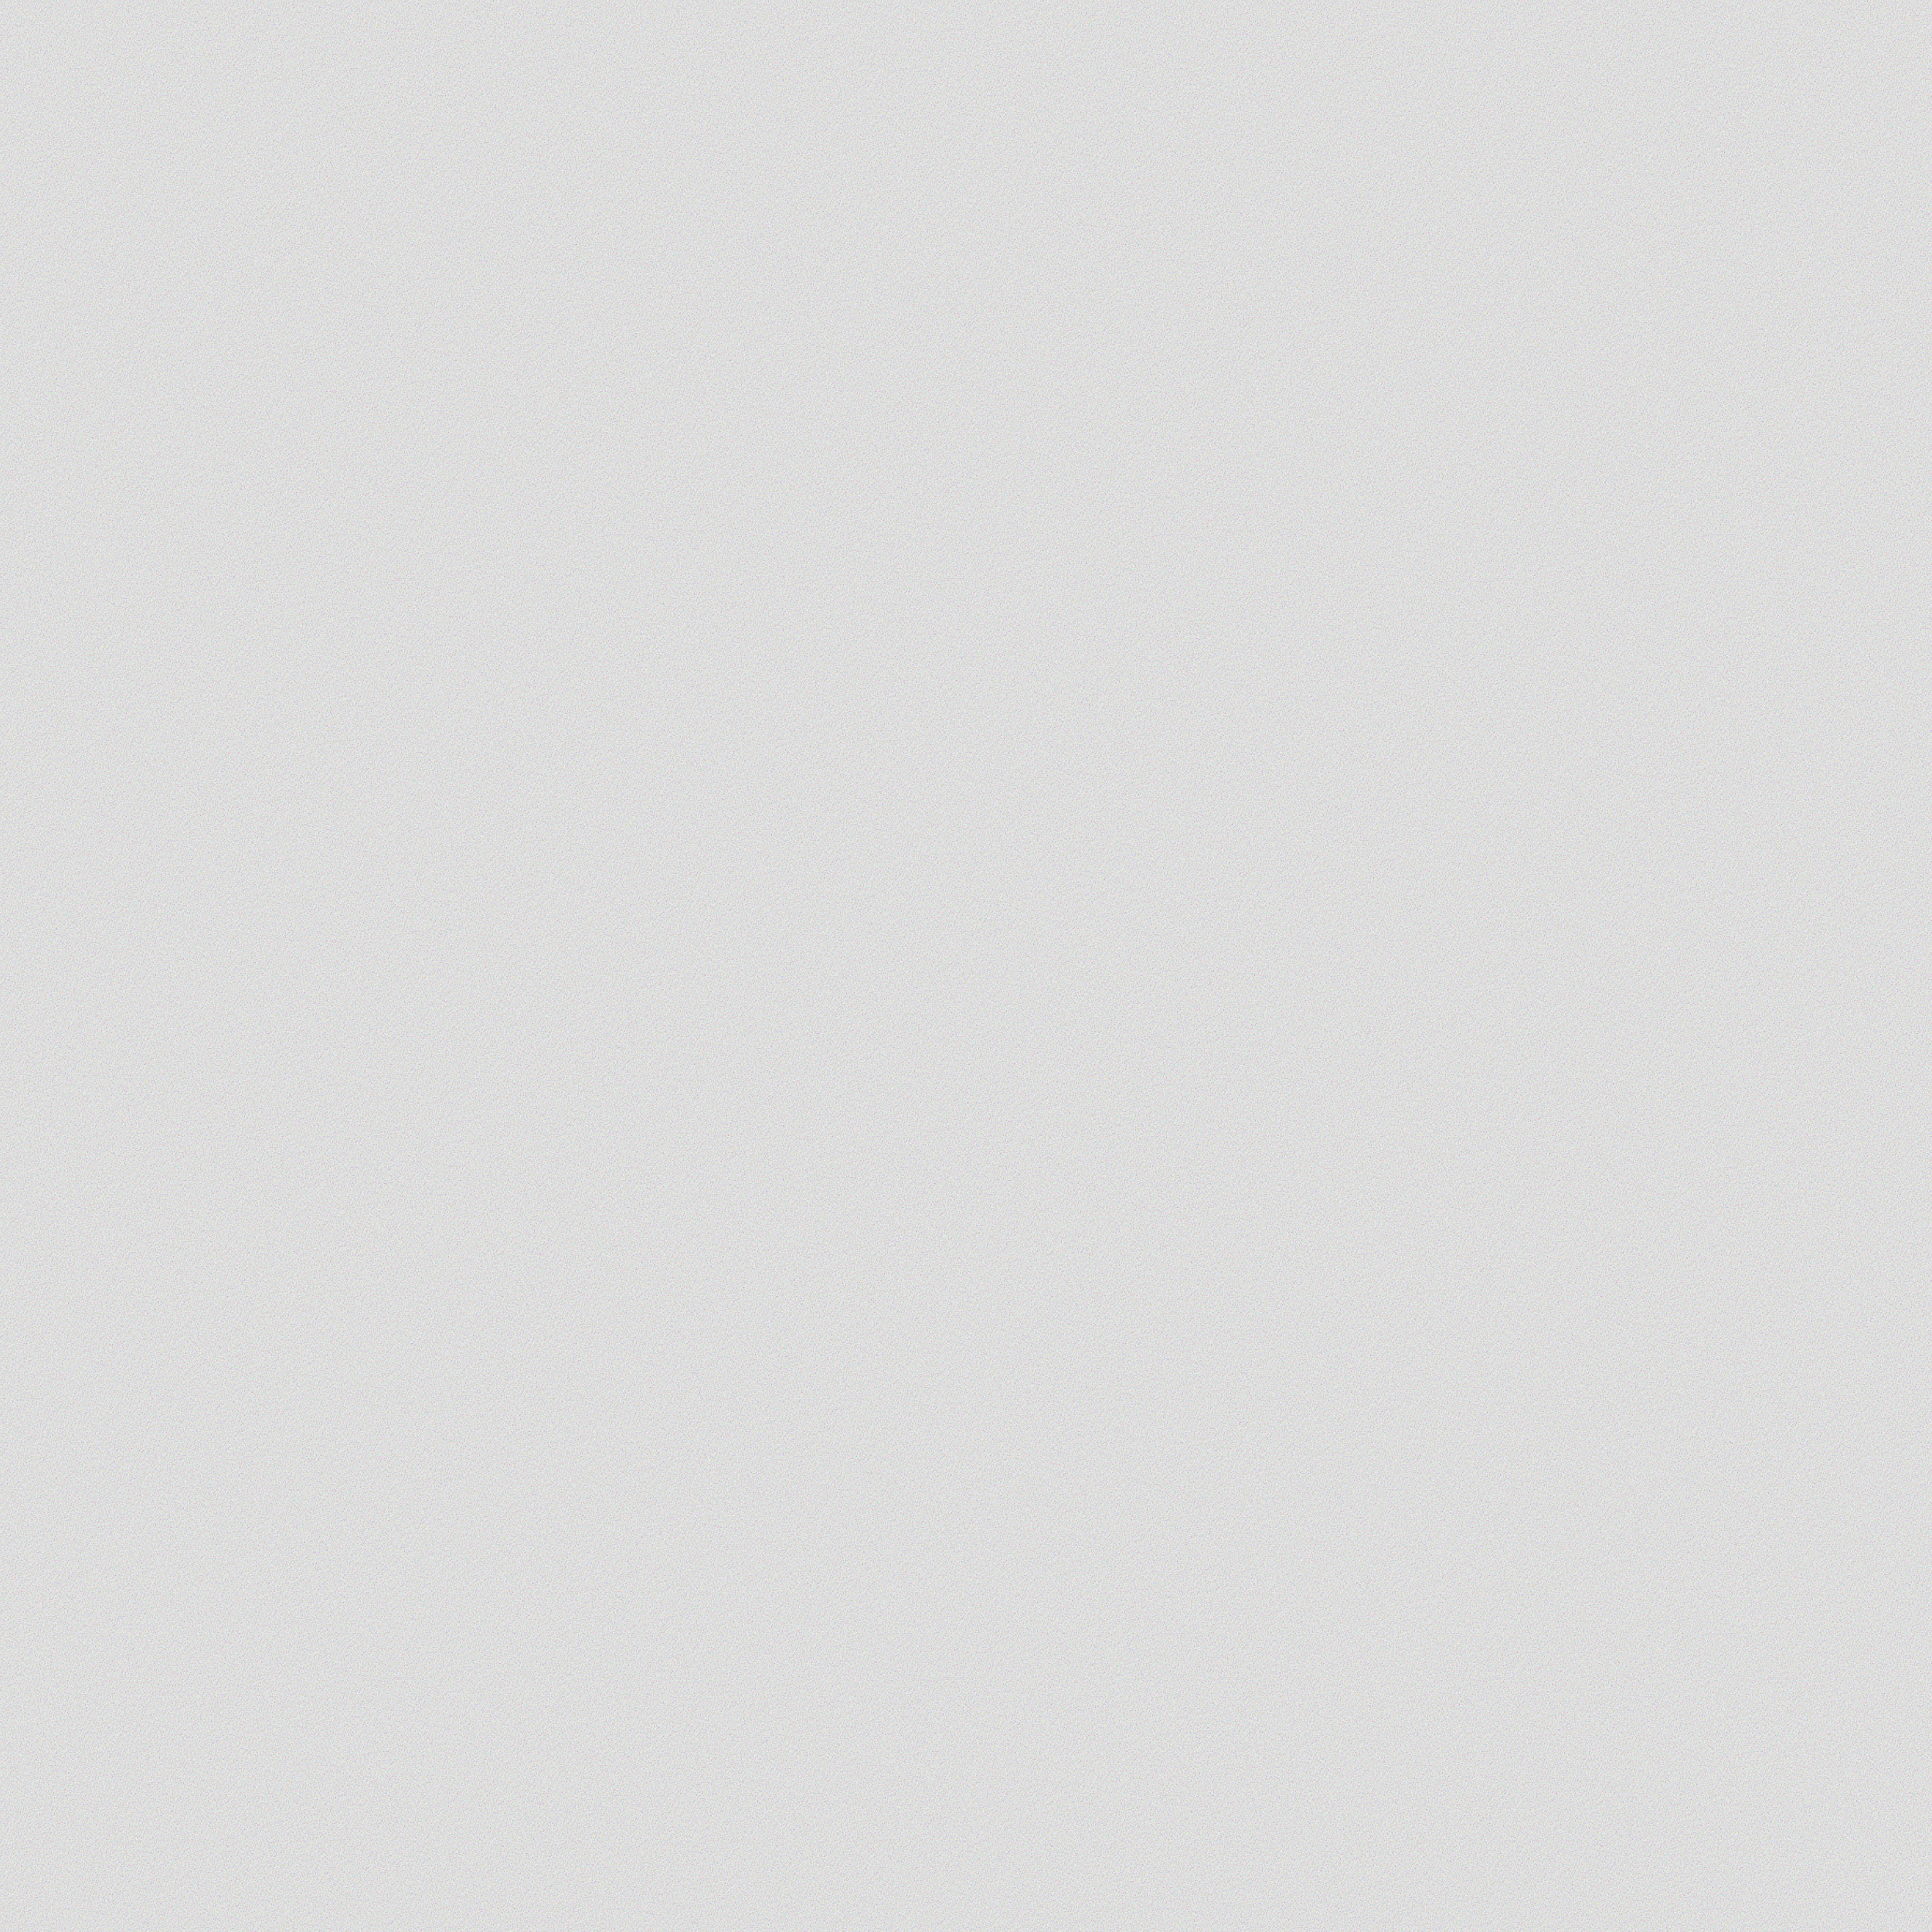
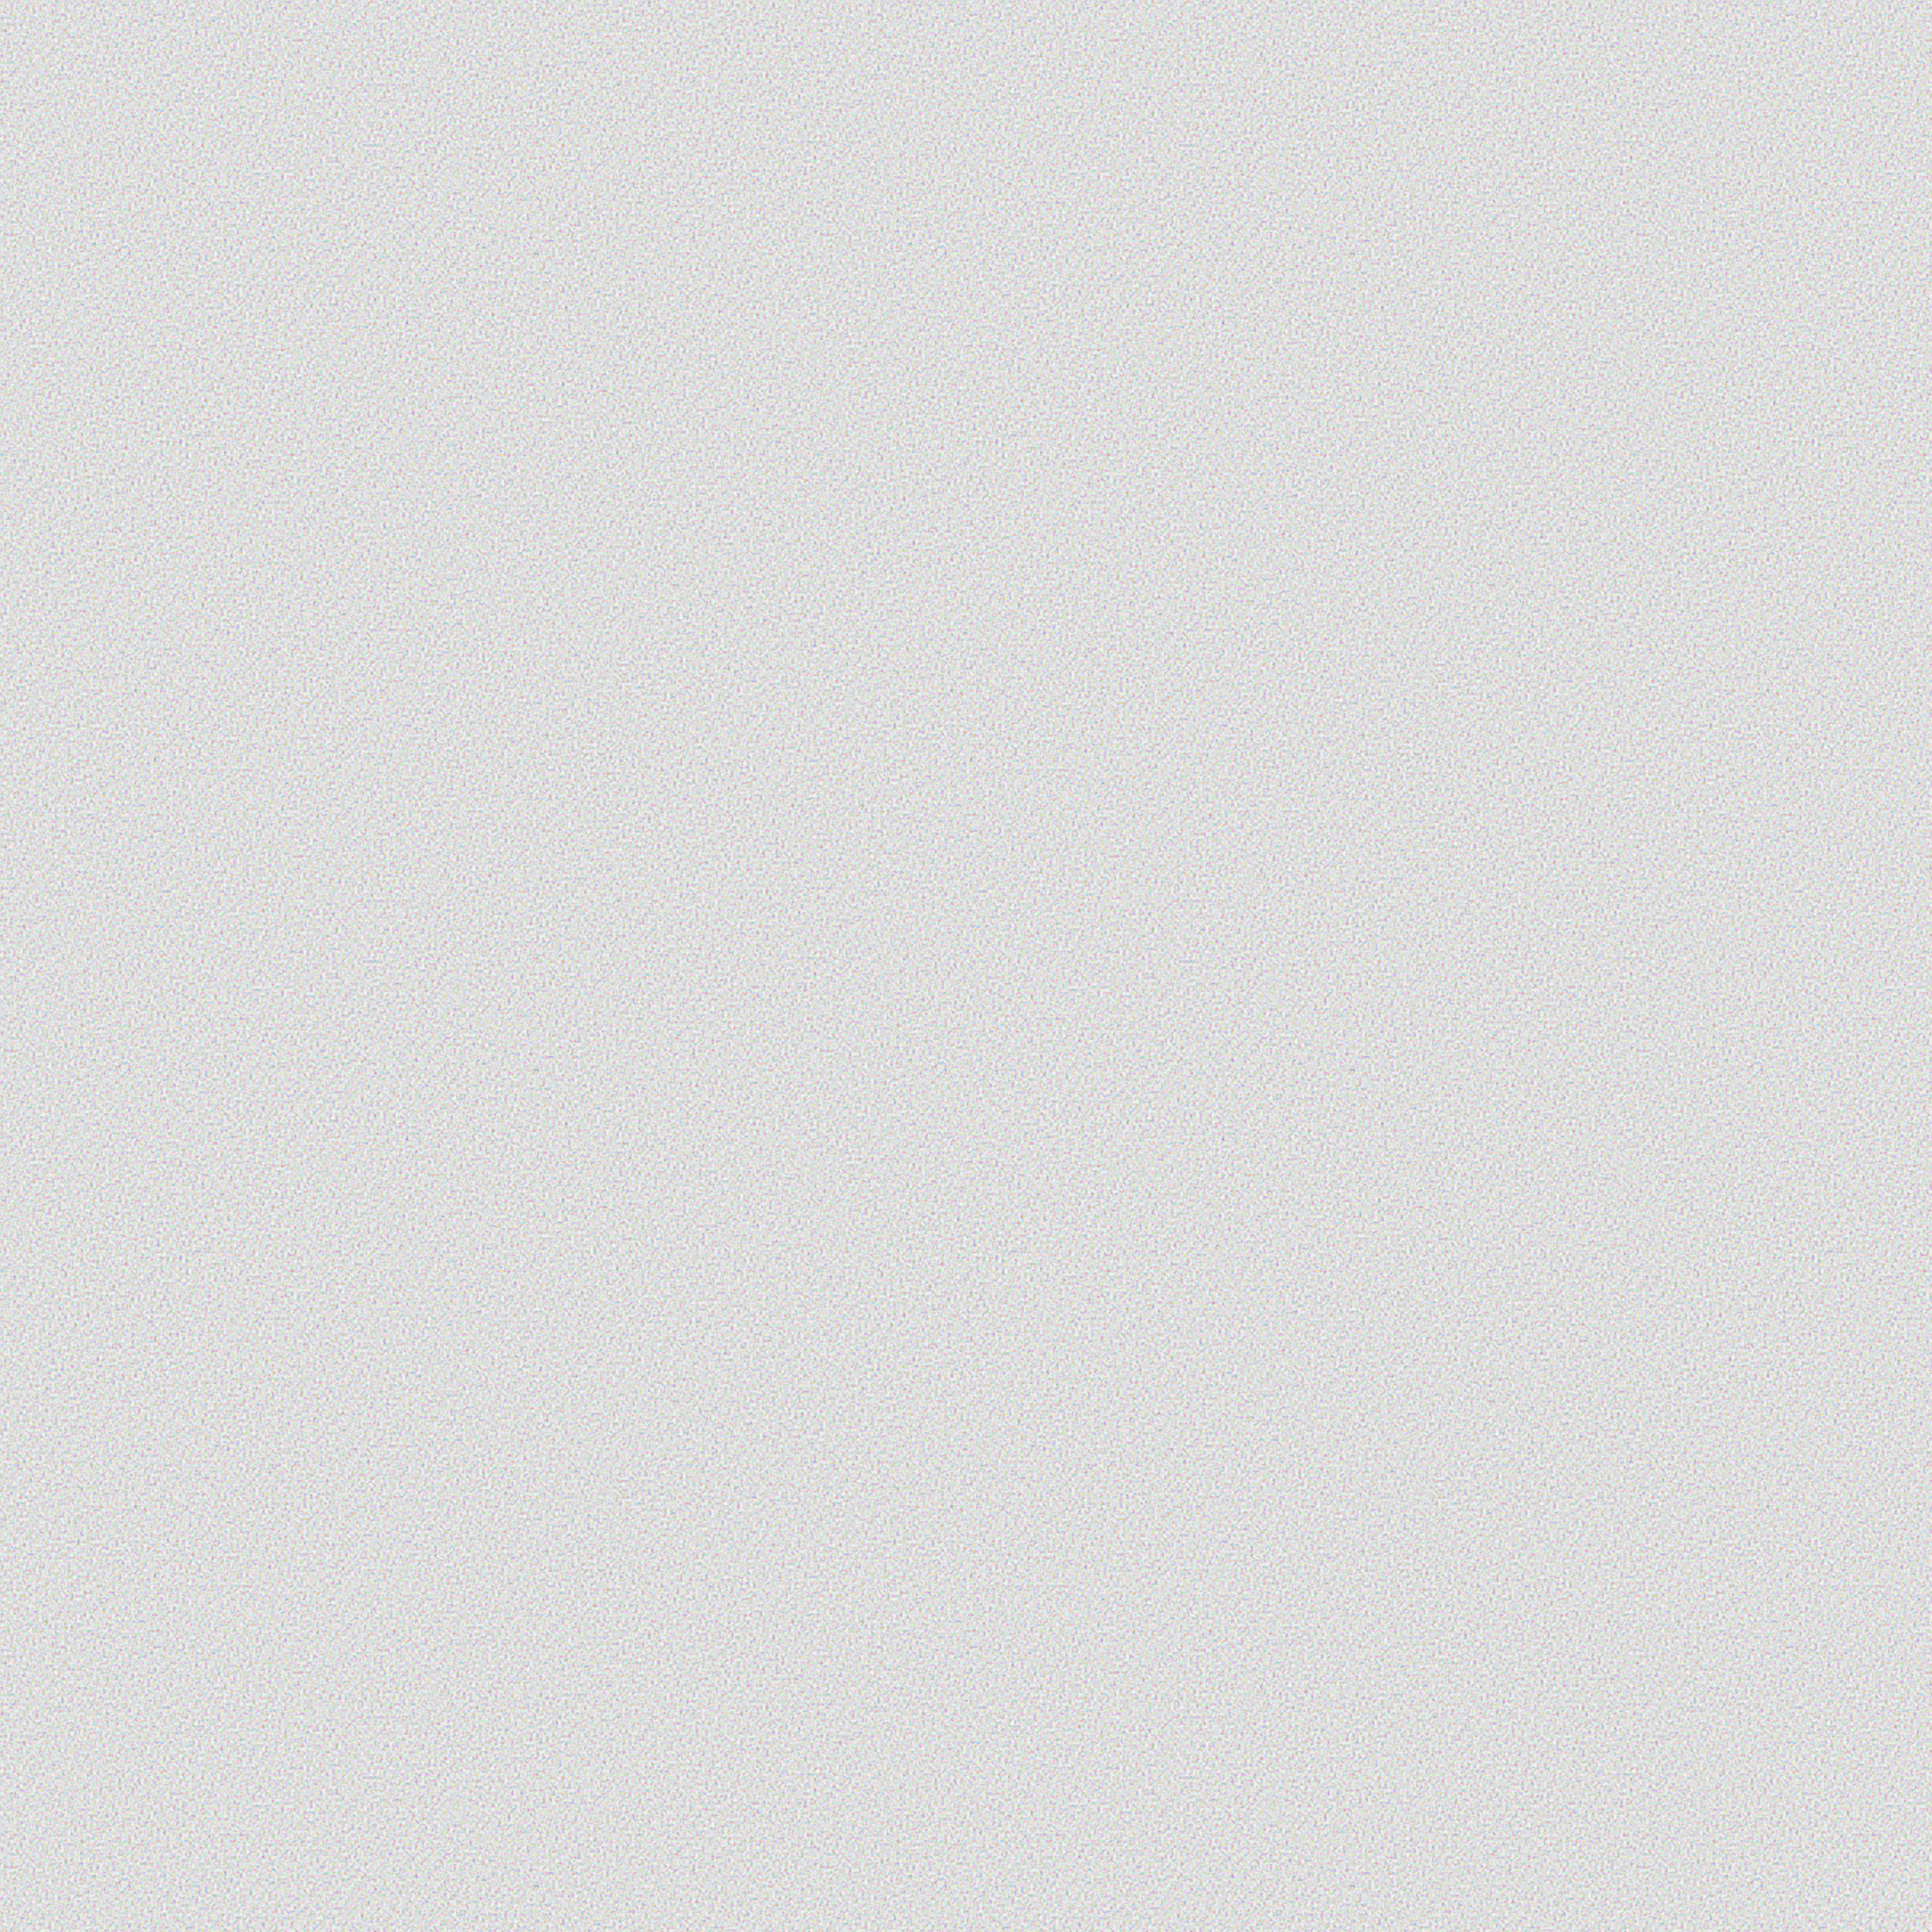
<svg xmlns="http://www.w3.org/2000/svg" viewBox="0 0 300 300">
  <filter id="noiseFilter">
-     <feTurbulence type="fractalNoise" baseFrequency="6" numOctaves="3" stitchTiles="stitch" />
+     <feTurbulence type="fractalNoise" baseFrequency="2.02" numOctaves="3" stitchTiles="stitch" />
  </filter>
  <rect width="100%" height="100%" filter="url(#noiseFilter)" />
</svg>
